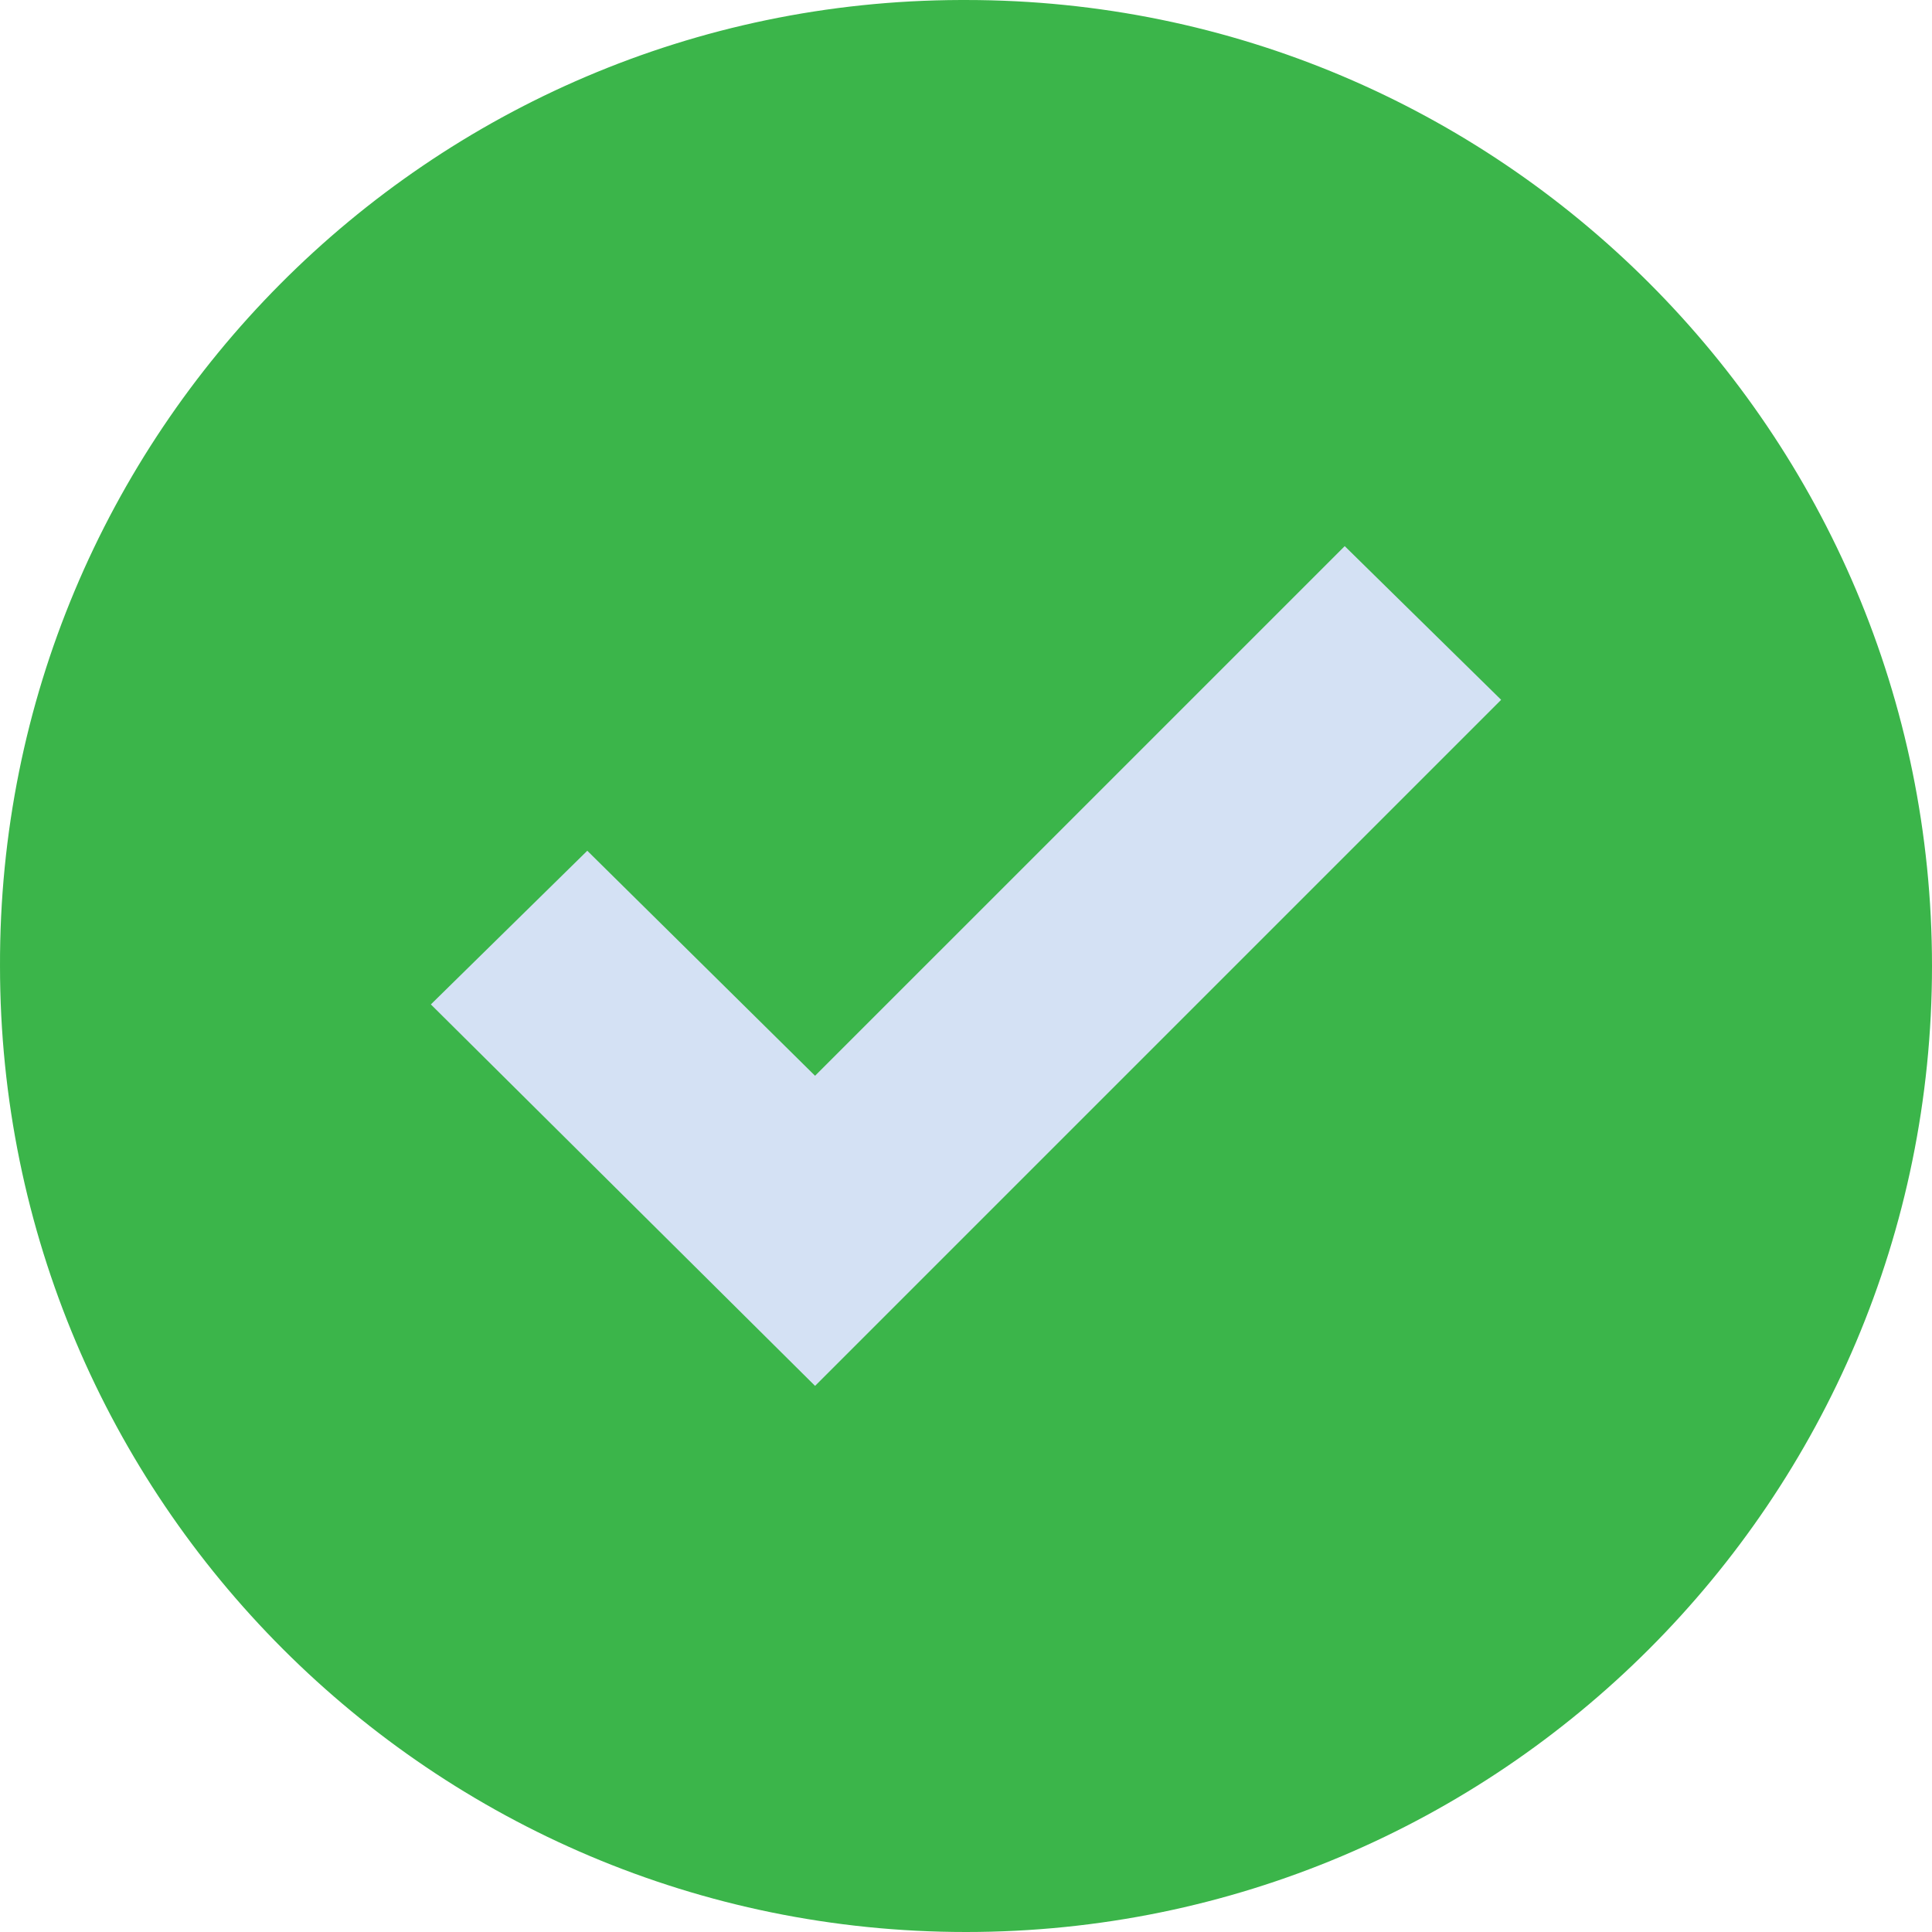
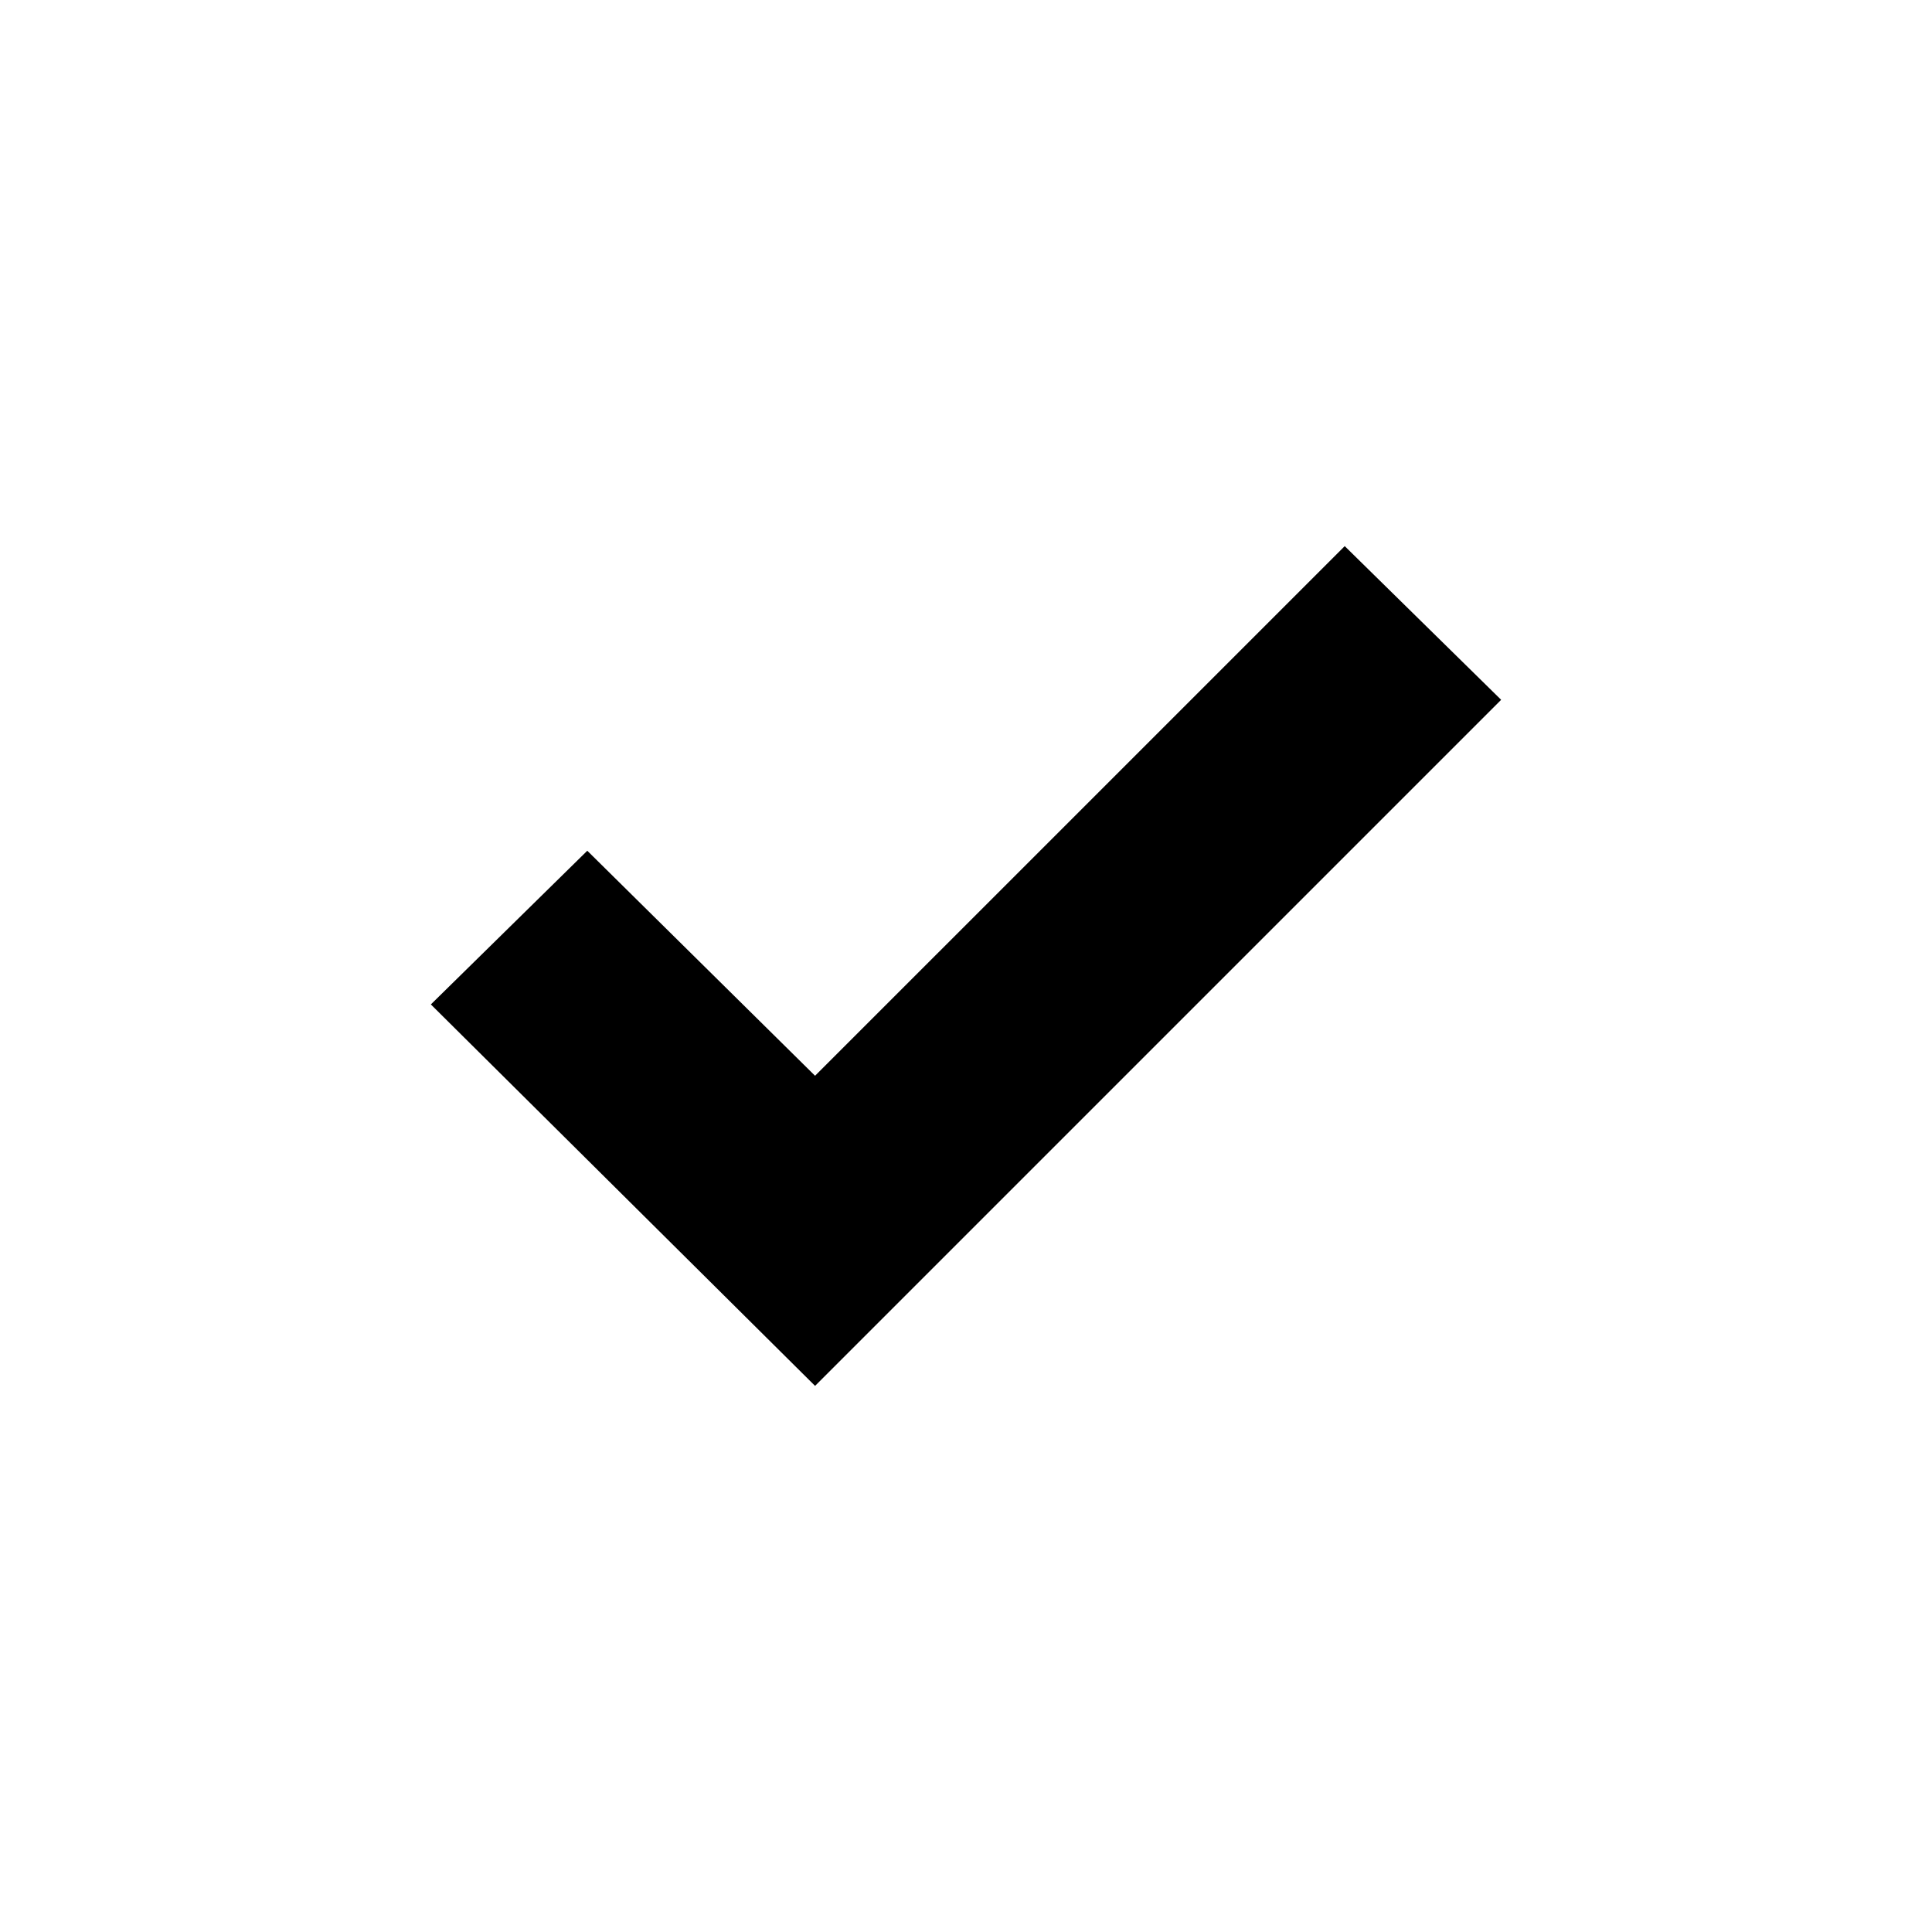
- <svg xmlns="http://www.w3.org/2000/svg" version="1.1" id="Capa_1" x="0px" y="0px" viewBox="0 0 367.805 367.805" style="enable-background:new 0 0 367.805 367.805;" xml:space="preserve">
+ <svg xmlns="http://www.w3.org/2000/svg" version="1.1" id="Capa_1" x="0px" y="0px" viewBox="0 0 367.805 367.805" style="enable-background:new 0 0 0 0;" xml:space="preserve">
  <g>
-     <path style="fill:#3BB54A;" d="M183.903,0.001c101.566,0,183.902,82.336,183.902,183.902s-82.336,183.902-183.902,183.902   S0.001,285.469,0.001,183.903l0,0C-0.288,82.625,81.579,0.29,182.856,0.001C183.205,0,183.554,0,183.903,0.001z" />
-     <polygon style="fill:#D4E1F4;" points="285.78,133.225 155.168,263.837 82.025,191.217 111.805,161.96 155.168,204.801    256.001,103.968  " />
+     <path fill="none" d="M183.903,0.001c101.566,0,183.902,82.336,183.902,183.902s-82.336,183.902-183.902,183.902   S0.001,285.469,0.001,183.903l0,0C-0.288,82.625,81.579,0.29,182.856,0.001C183.205,0,183.554,0,183.903,0.001z" />
+     <polygon points="285.78,133.225 155.168,263.837 82.025,191.217 111.805,161.96 155.168,204.801    256.001,103.968  " />
  </g>
  <g>
</g>
  <g>
</g>
  <g>
</g>
  <g>
</g>
  <g>
</g>
  <g>
</g>
  <g>
</g>
  <g>
</g>
  <g>
</g>
  <g>
</g>
  <g>
</g>
  <g>
</g>
  <g>
</g>
  <g>
</g>
  <g>
</g>
</svg>
